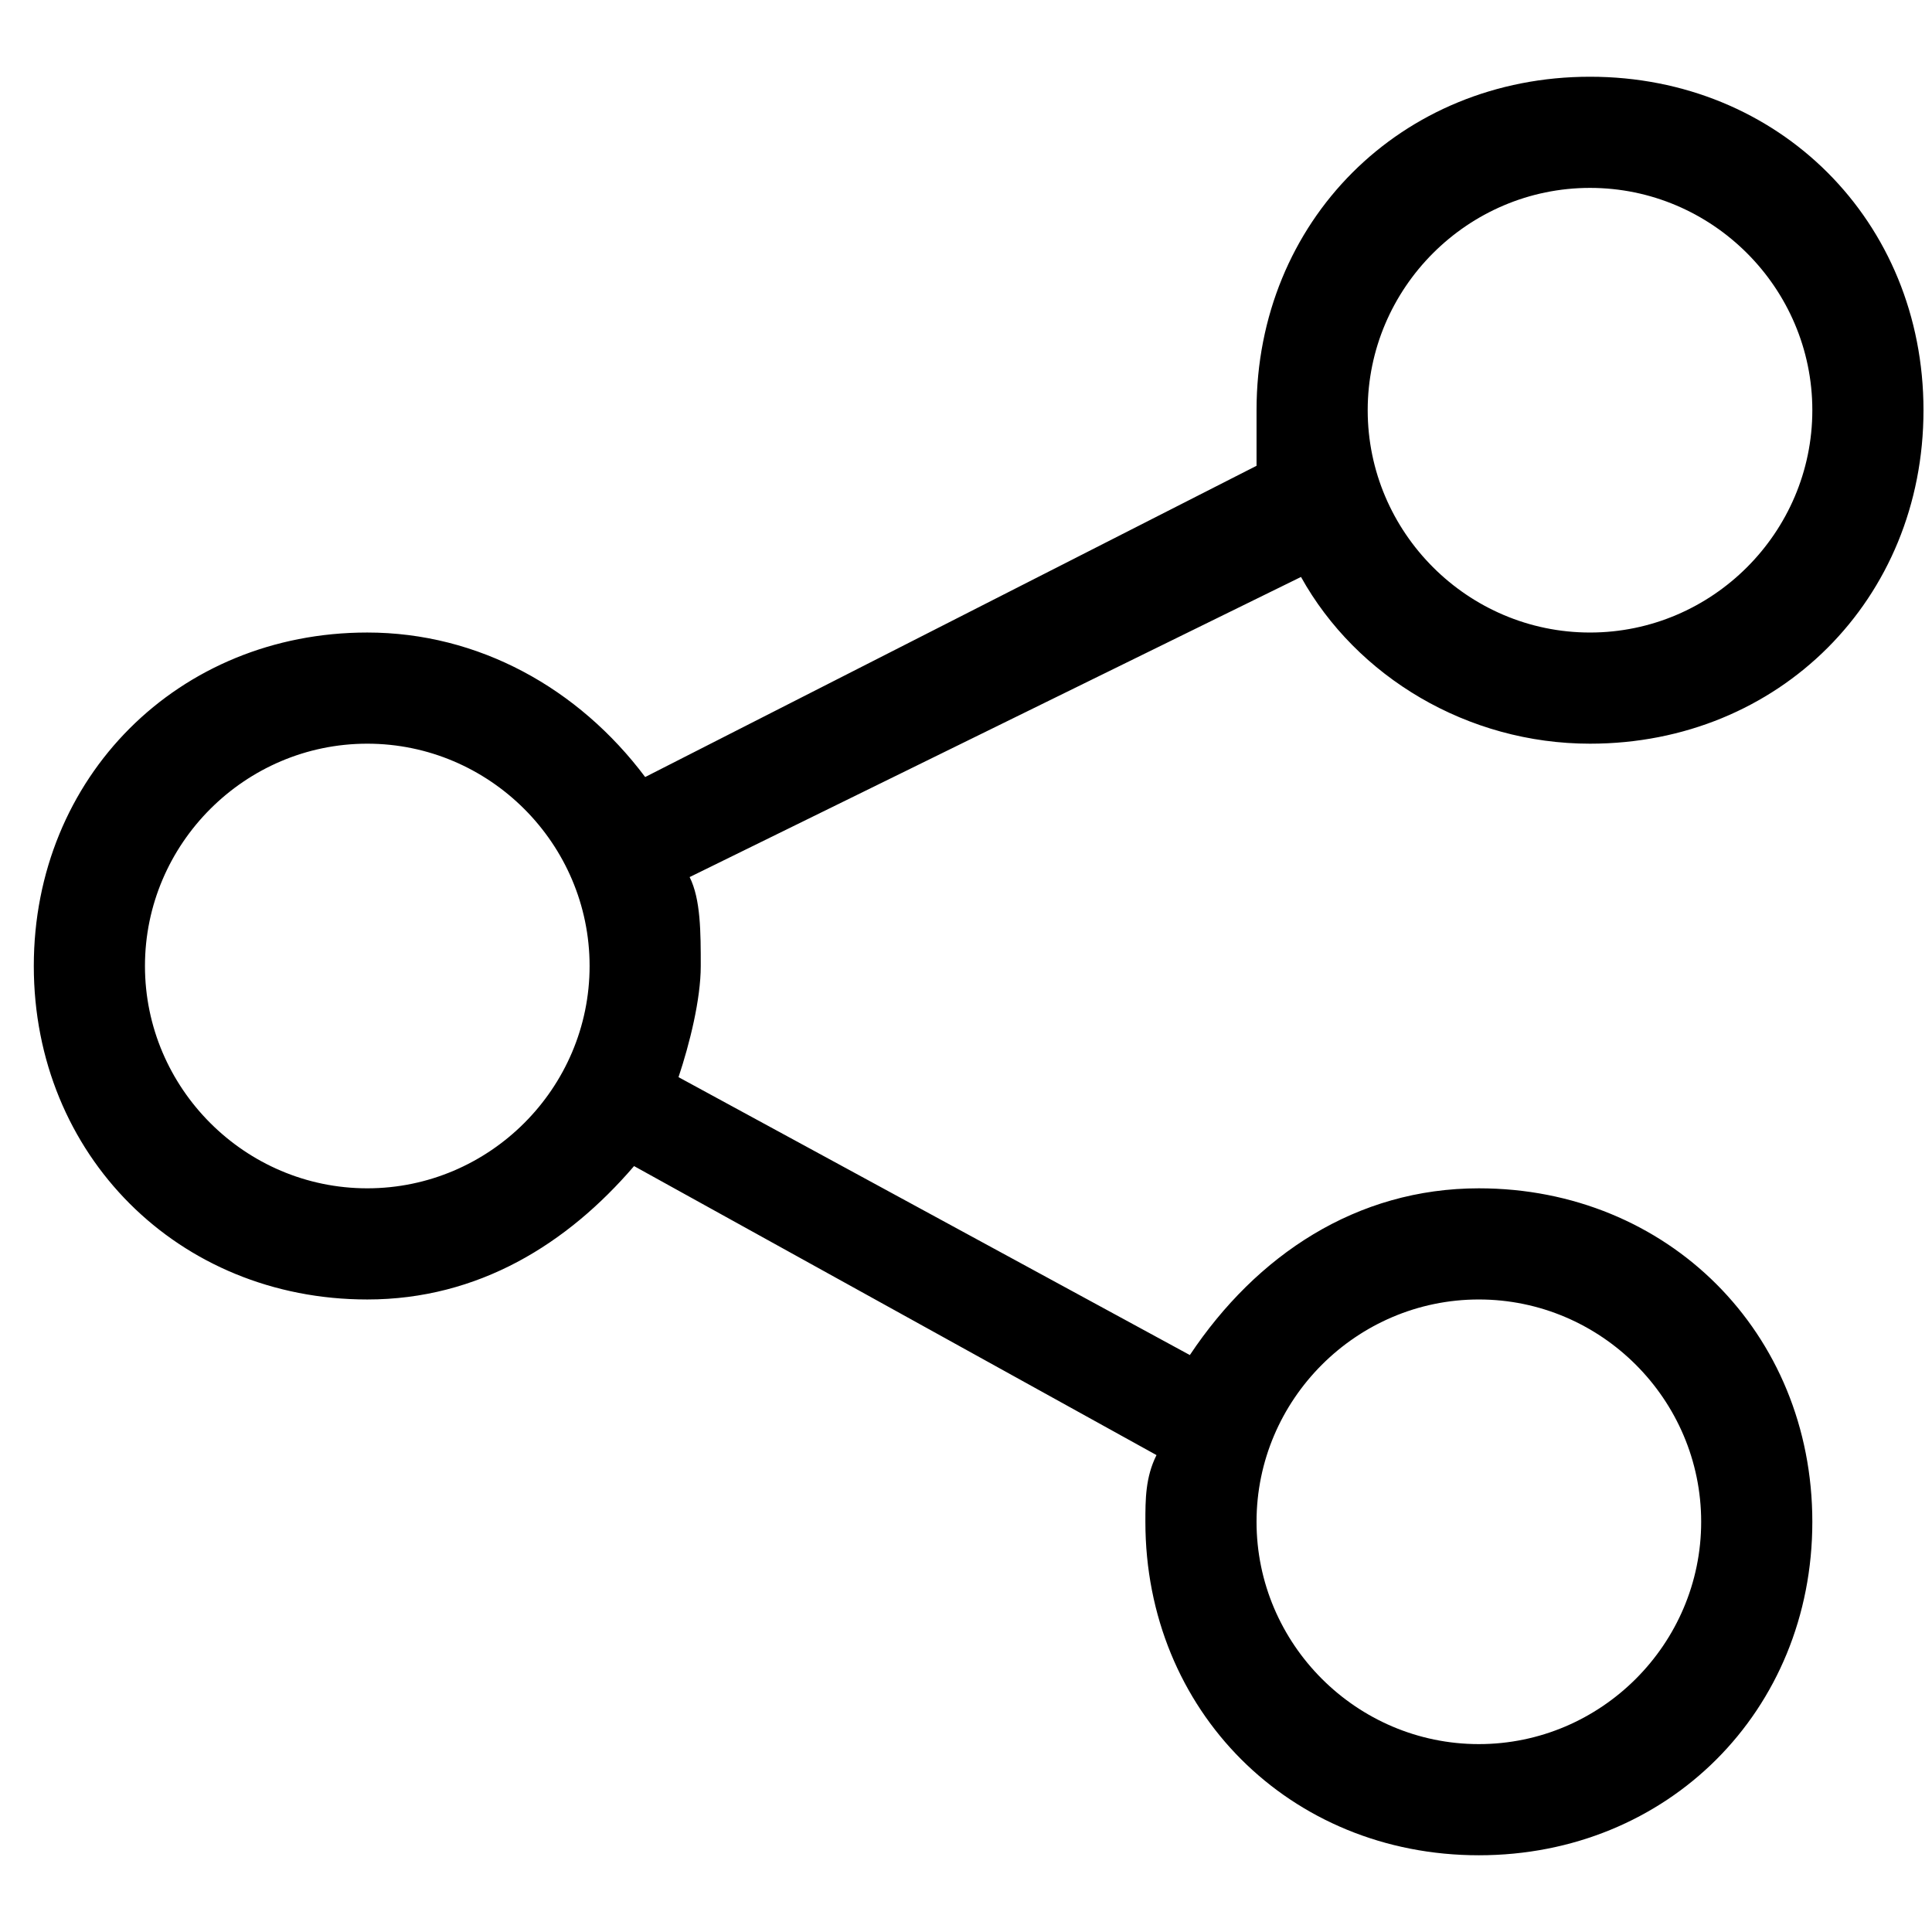
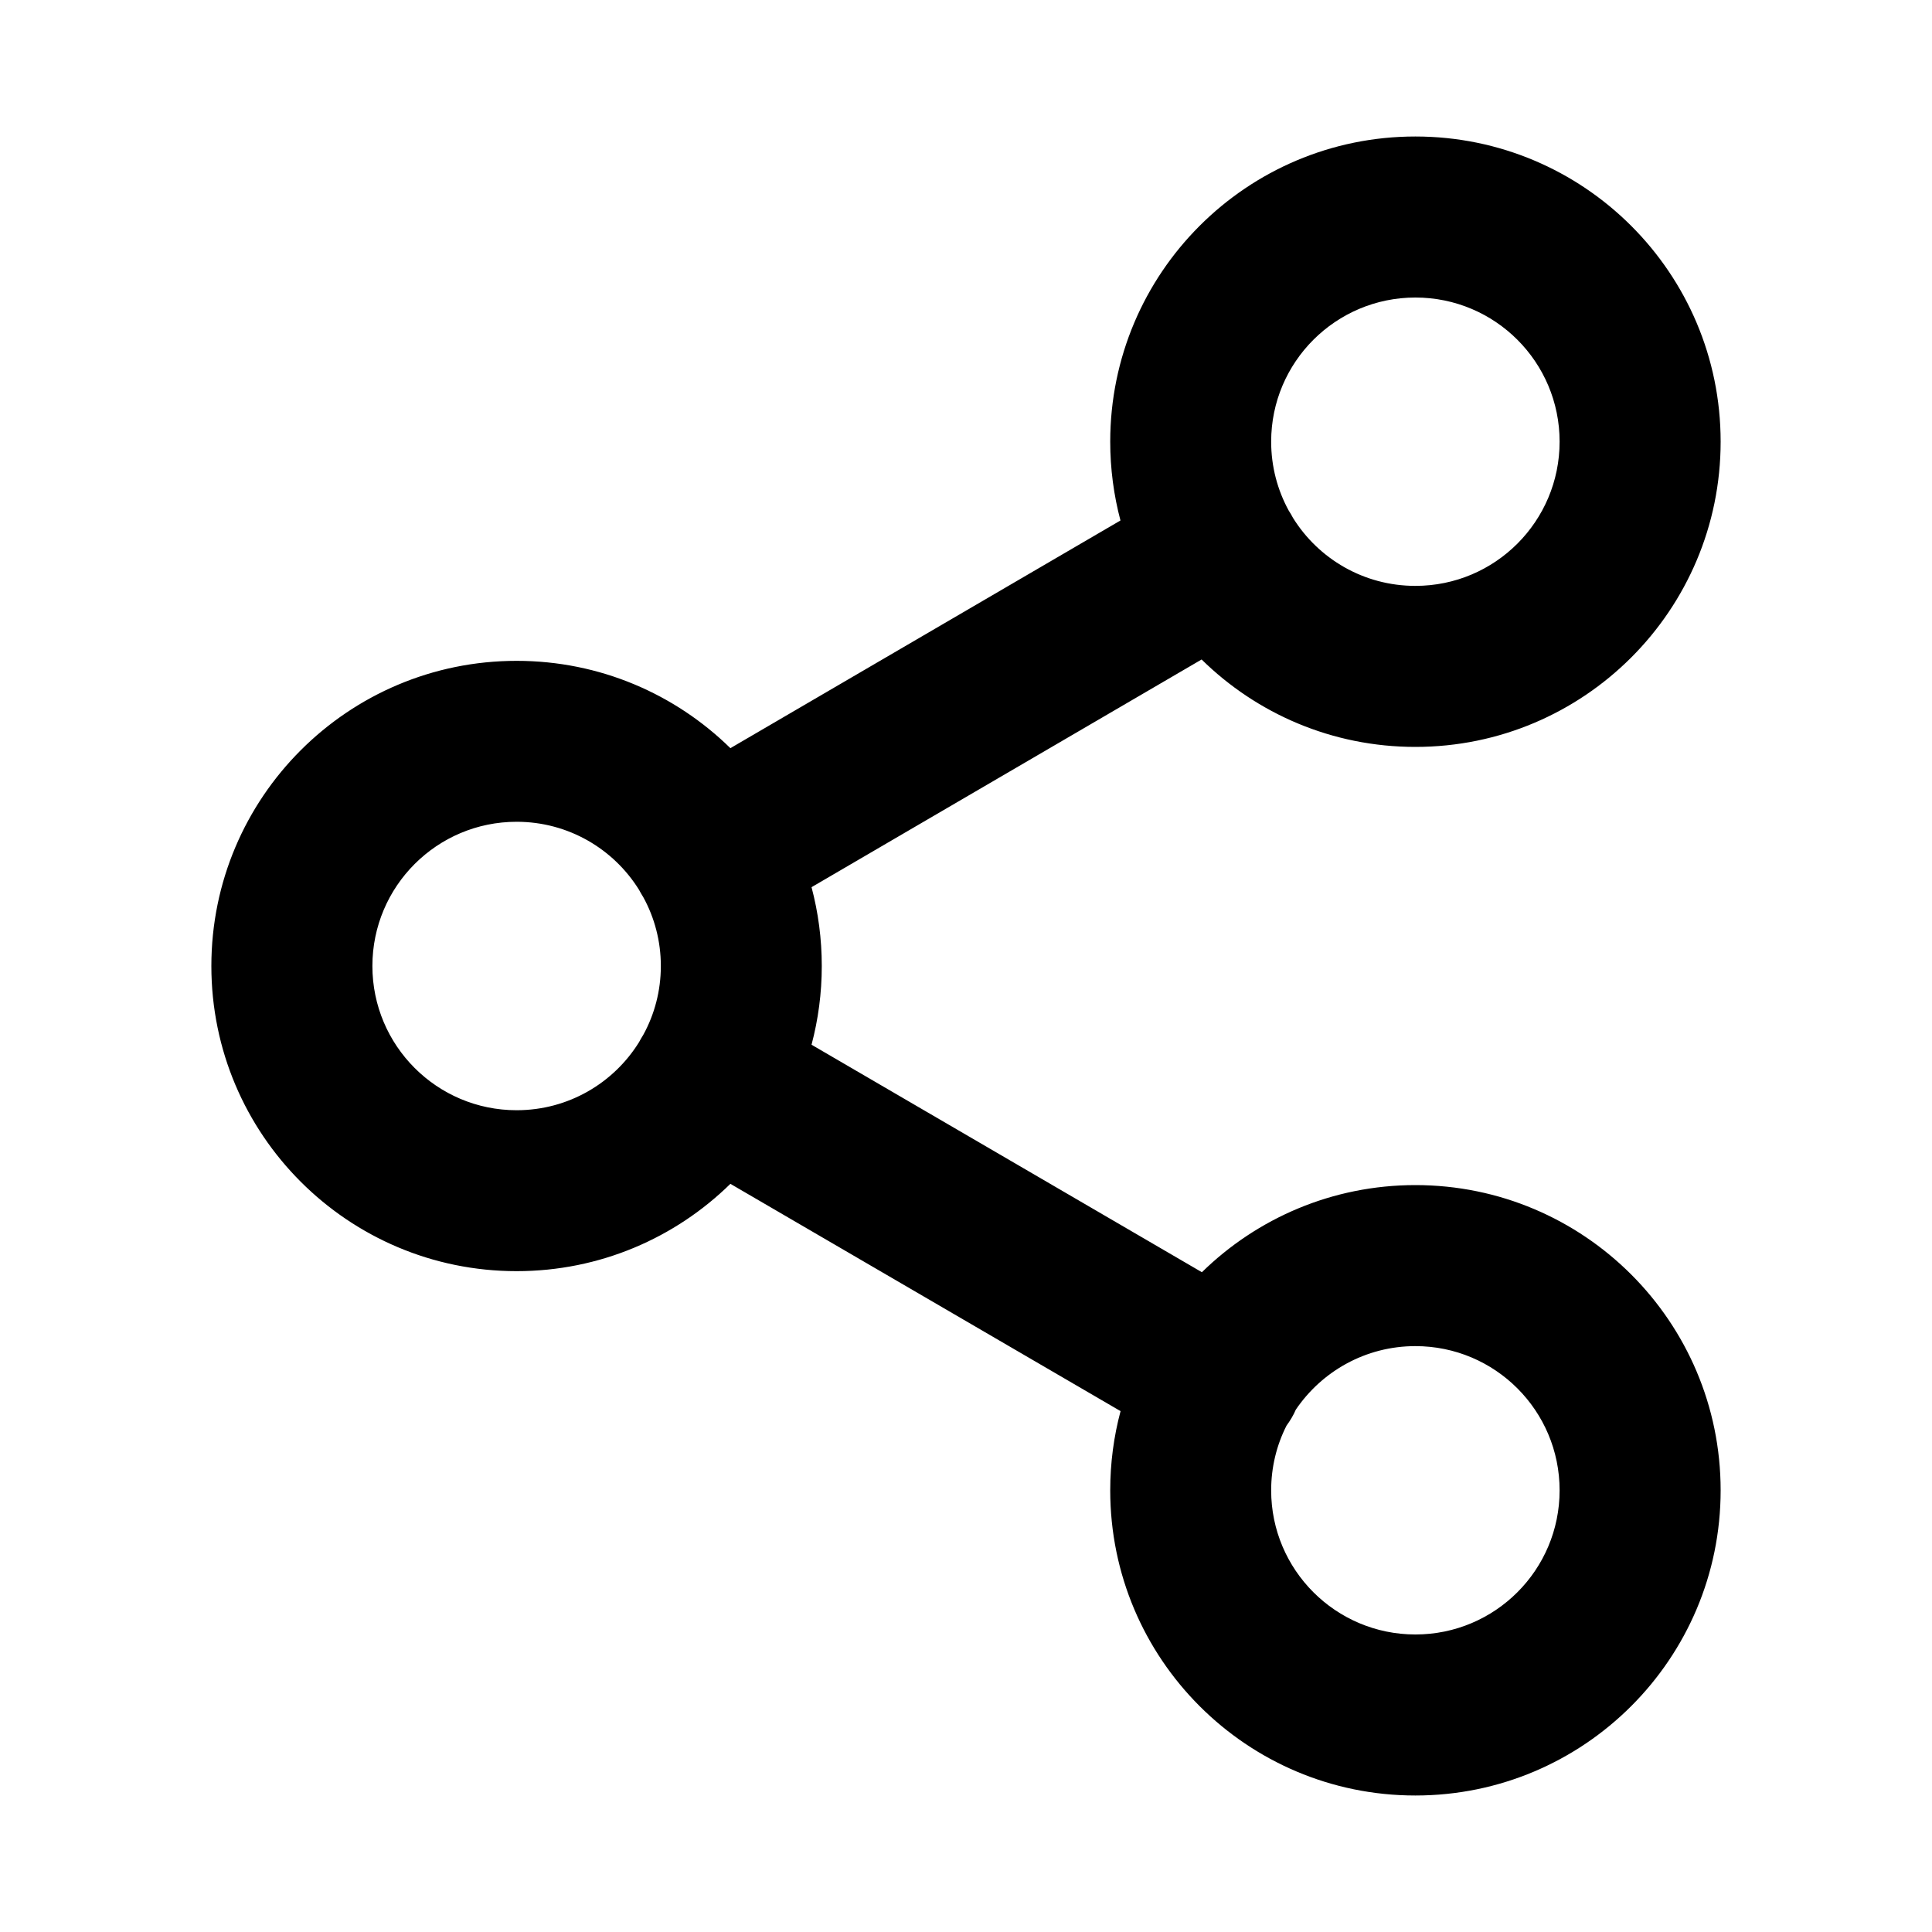
- <svg xmlns="http://www.w3.org/2000/svg" t="1704288747524" class="icon" viewBox="0 0 1024 1024" version="1.1" p-id="823" width="128" height="128">
-   <path d="M612.968 771.23l-276.905-153.181C300.714 659.29 253.581 688.748 194.665 688.748c-100.157 0-176.748-76.591-176.748-176.748s76.591-176.748 176.748-176.748c58.916 0 111.94 29.458 147.29 76.591L665.992 246.879V217.421c0-100.157 76.591-176.748 176.748-176.748s176.748 76.591 176.748 176.748-76.591 176.748-176.748 176.748c-64.807 0-123.723-35.35-153.181-88.374l-324.037 159.073c5.892 11.783 5.892 29.458 5.892 47.133 0 17.675-5.892 41.241-11.783 58.916l271.013 147.29c35.35-53.024 88.374-88.374 153.181-88.374 100.157 0 176.748 76.591 176.748 176.748s-76.591 176.748-176.748 176.748-176.748-76.591-176.748-176.748c0-11.783 0-23.566 5.892-35.35zM194.665 629.832c64.807 0 117.832-53.024 117.832-117.832s-53.024-117.832-117.832-117.832-117.832 53.024-117.832 117.832 53.024 117.832 117.832 117.832z m648.075-294.579c64.807 0 117.832-53.024 117.832-117.832s-53.024-117.832-117.832-117.832-117.832 53.024-117.832 117.832 53.024 117.832 117.832 117.832z m-58.916 589.159c64.807 0 117.832-53.024 117.832-117.832s-53.024-117.832-117.832-117.832-117.832 53.024-117.832 117.832 53.024 117.832 117.832 117.832z" p-id="824" />
+ <svg xmlns="http://www.w3.org/2000/svg" viewBox="0 0 20 20">
+   <path fill-rule="evenodd" clip-rule="evenodd" d="M14.652 3.08C13.828 3.08 13.159 3.748 13.159 4.572C13.159 4.831 13.225 5.074 13.341 5.286C13.349 5.298 13.356 5.31 13.364 5.323C13.371 5.336 13.378 5.349 13.385 5.361C13.648 5.784 14.117 6.065 14.652 6.065C15.477 6.065 16.145 5.397 16.145 4.572C16.145 3.748 15.477 3.08 14.652 3.08ZM12.439 6.827C13.009 7.387 13.79 7.732 14.652 7.732C16.397 7.732 17.812 6.317 17.812 4.572C17.812 2.827 16.397 1.413 14.652 1.413C12.907 1.413 11.493 2.827 11.493 4.572C11.493 4.854 11.53 5.128 11.599 5.388L7.561 7.745C6.991 7.186 6.21 6.841 5.348 6.841C3.603 6.841 2.188 8.255 2.188 10C2.188 11.745 3.603 13.159 5.348 13.159C6.21 13.159 6.991 12.814 7.561 12.255L11.6 14.608C11.53 14.87 11.493 15.144 11.493 15.428C11.493 17.172 12.907 18.587 14.652 18.587C16.397 18.587 17.812 17.172 17.812 15.428C17.812 13.683 16.397 12.268 14.652 12.268C13.792 12.268 13.012 12.612 12.442 13.17L8.401 10.815C8.47 10.555 8.507 10.282 8.507 10C8.507 9.718 8.47 9.444 8.401 9.184L12.439 6.827ZM6.615 9.211C6.622 9.224 6.629 9.237 6.636 9.249C6.644 9.262 6.651 9.274 6.659 9.287C6.775 9.498 6.841 9.742 6.841 10C6.841 10.258 6.775 10.502 6.659 10.713C6.651 10.726 6.644 10.738 6.636 10.751C6.629 10.764 6.622 10.776 6.615 10.789C6.352 11.212 5.883 11.493 5.348 11.493C4.523 11.493 3.855 10.824 3.855 10C3.855 9.176 4.523 8.507 5.348 8.507C5.883 8.507 6.352 8.788 6.615 9.211ZM13.318 14.758C13.337 14.732 13.355 14.705 13.372 14.676C13.388 14.649 13.402 14.621 13.414 14.593C13.683 14.196 14.137 13.935 14.652 13.935C15.477 13.935 16.145 14.603 16.145 15.428C16.145 16.252 15.477 16.92 14.652 16.92C13.828 16.92 13.159 16.252 13.159 15.428C13.159 15.187 13.216 14.959 13.318 14.758Z" />
</svg>
